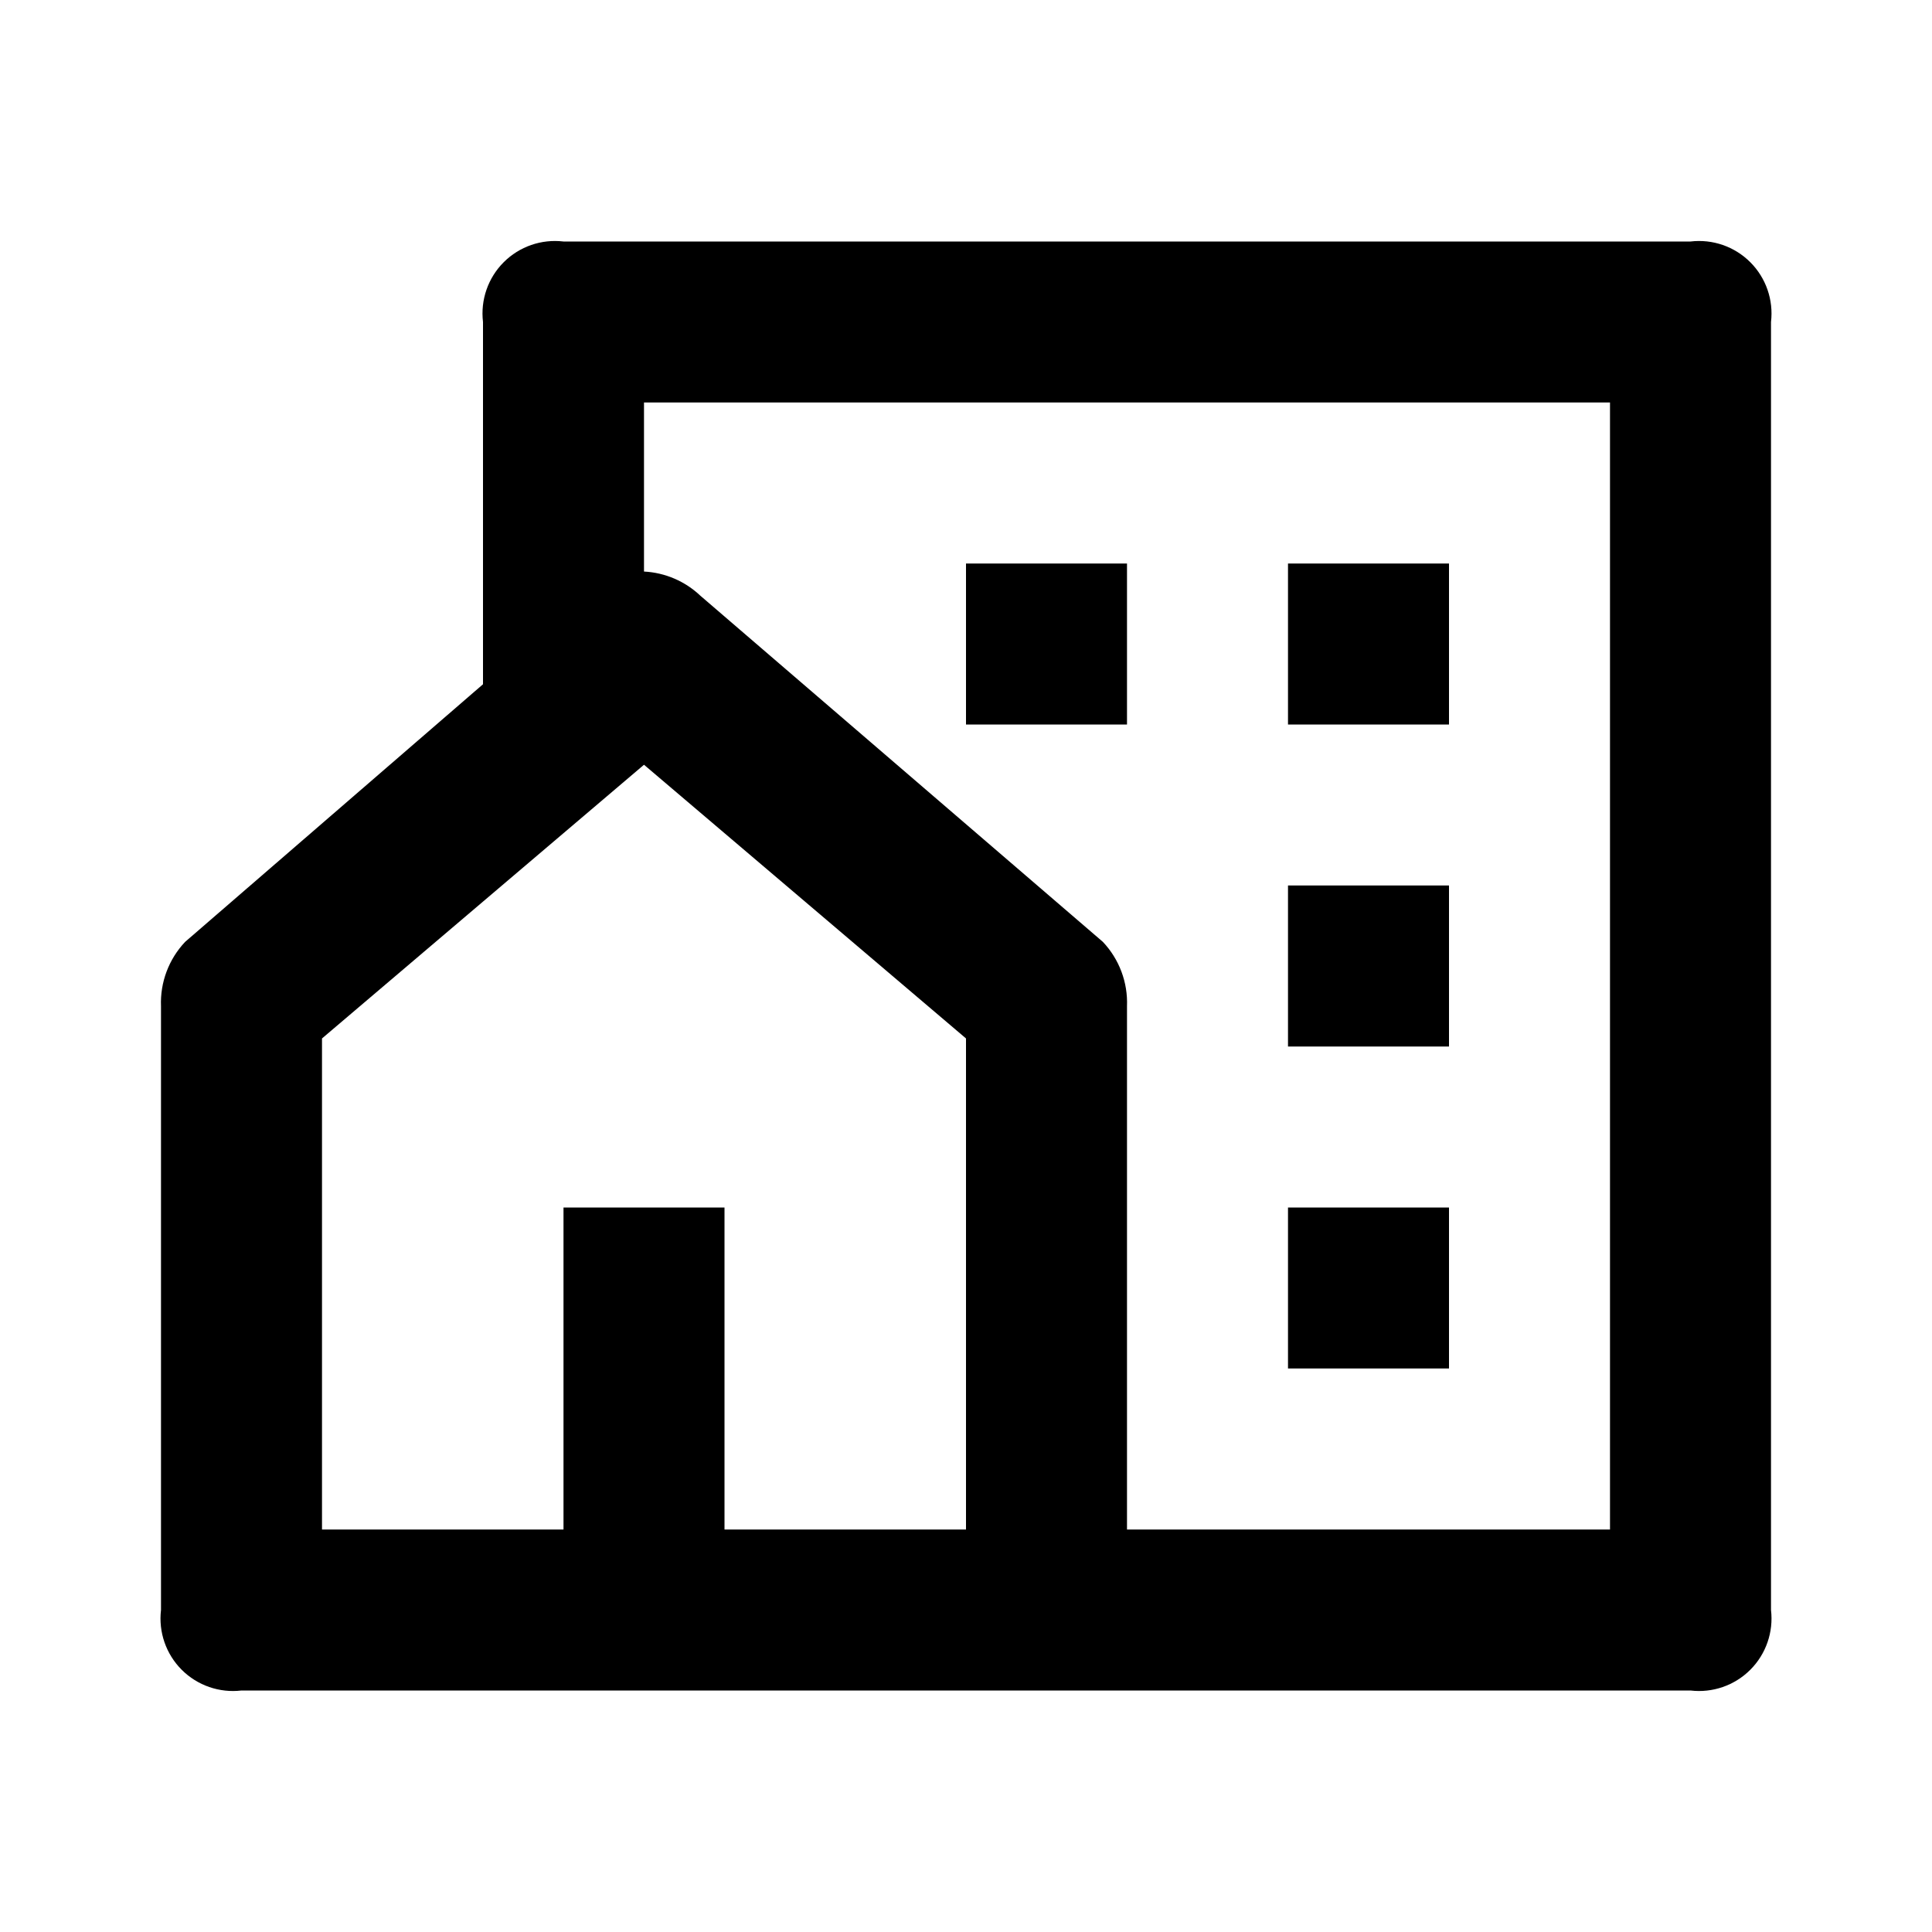
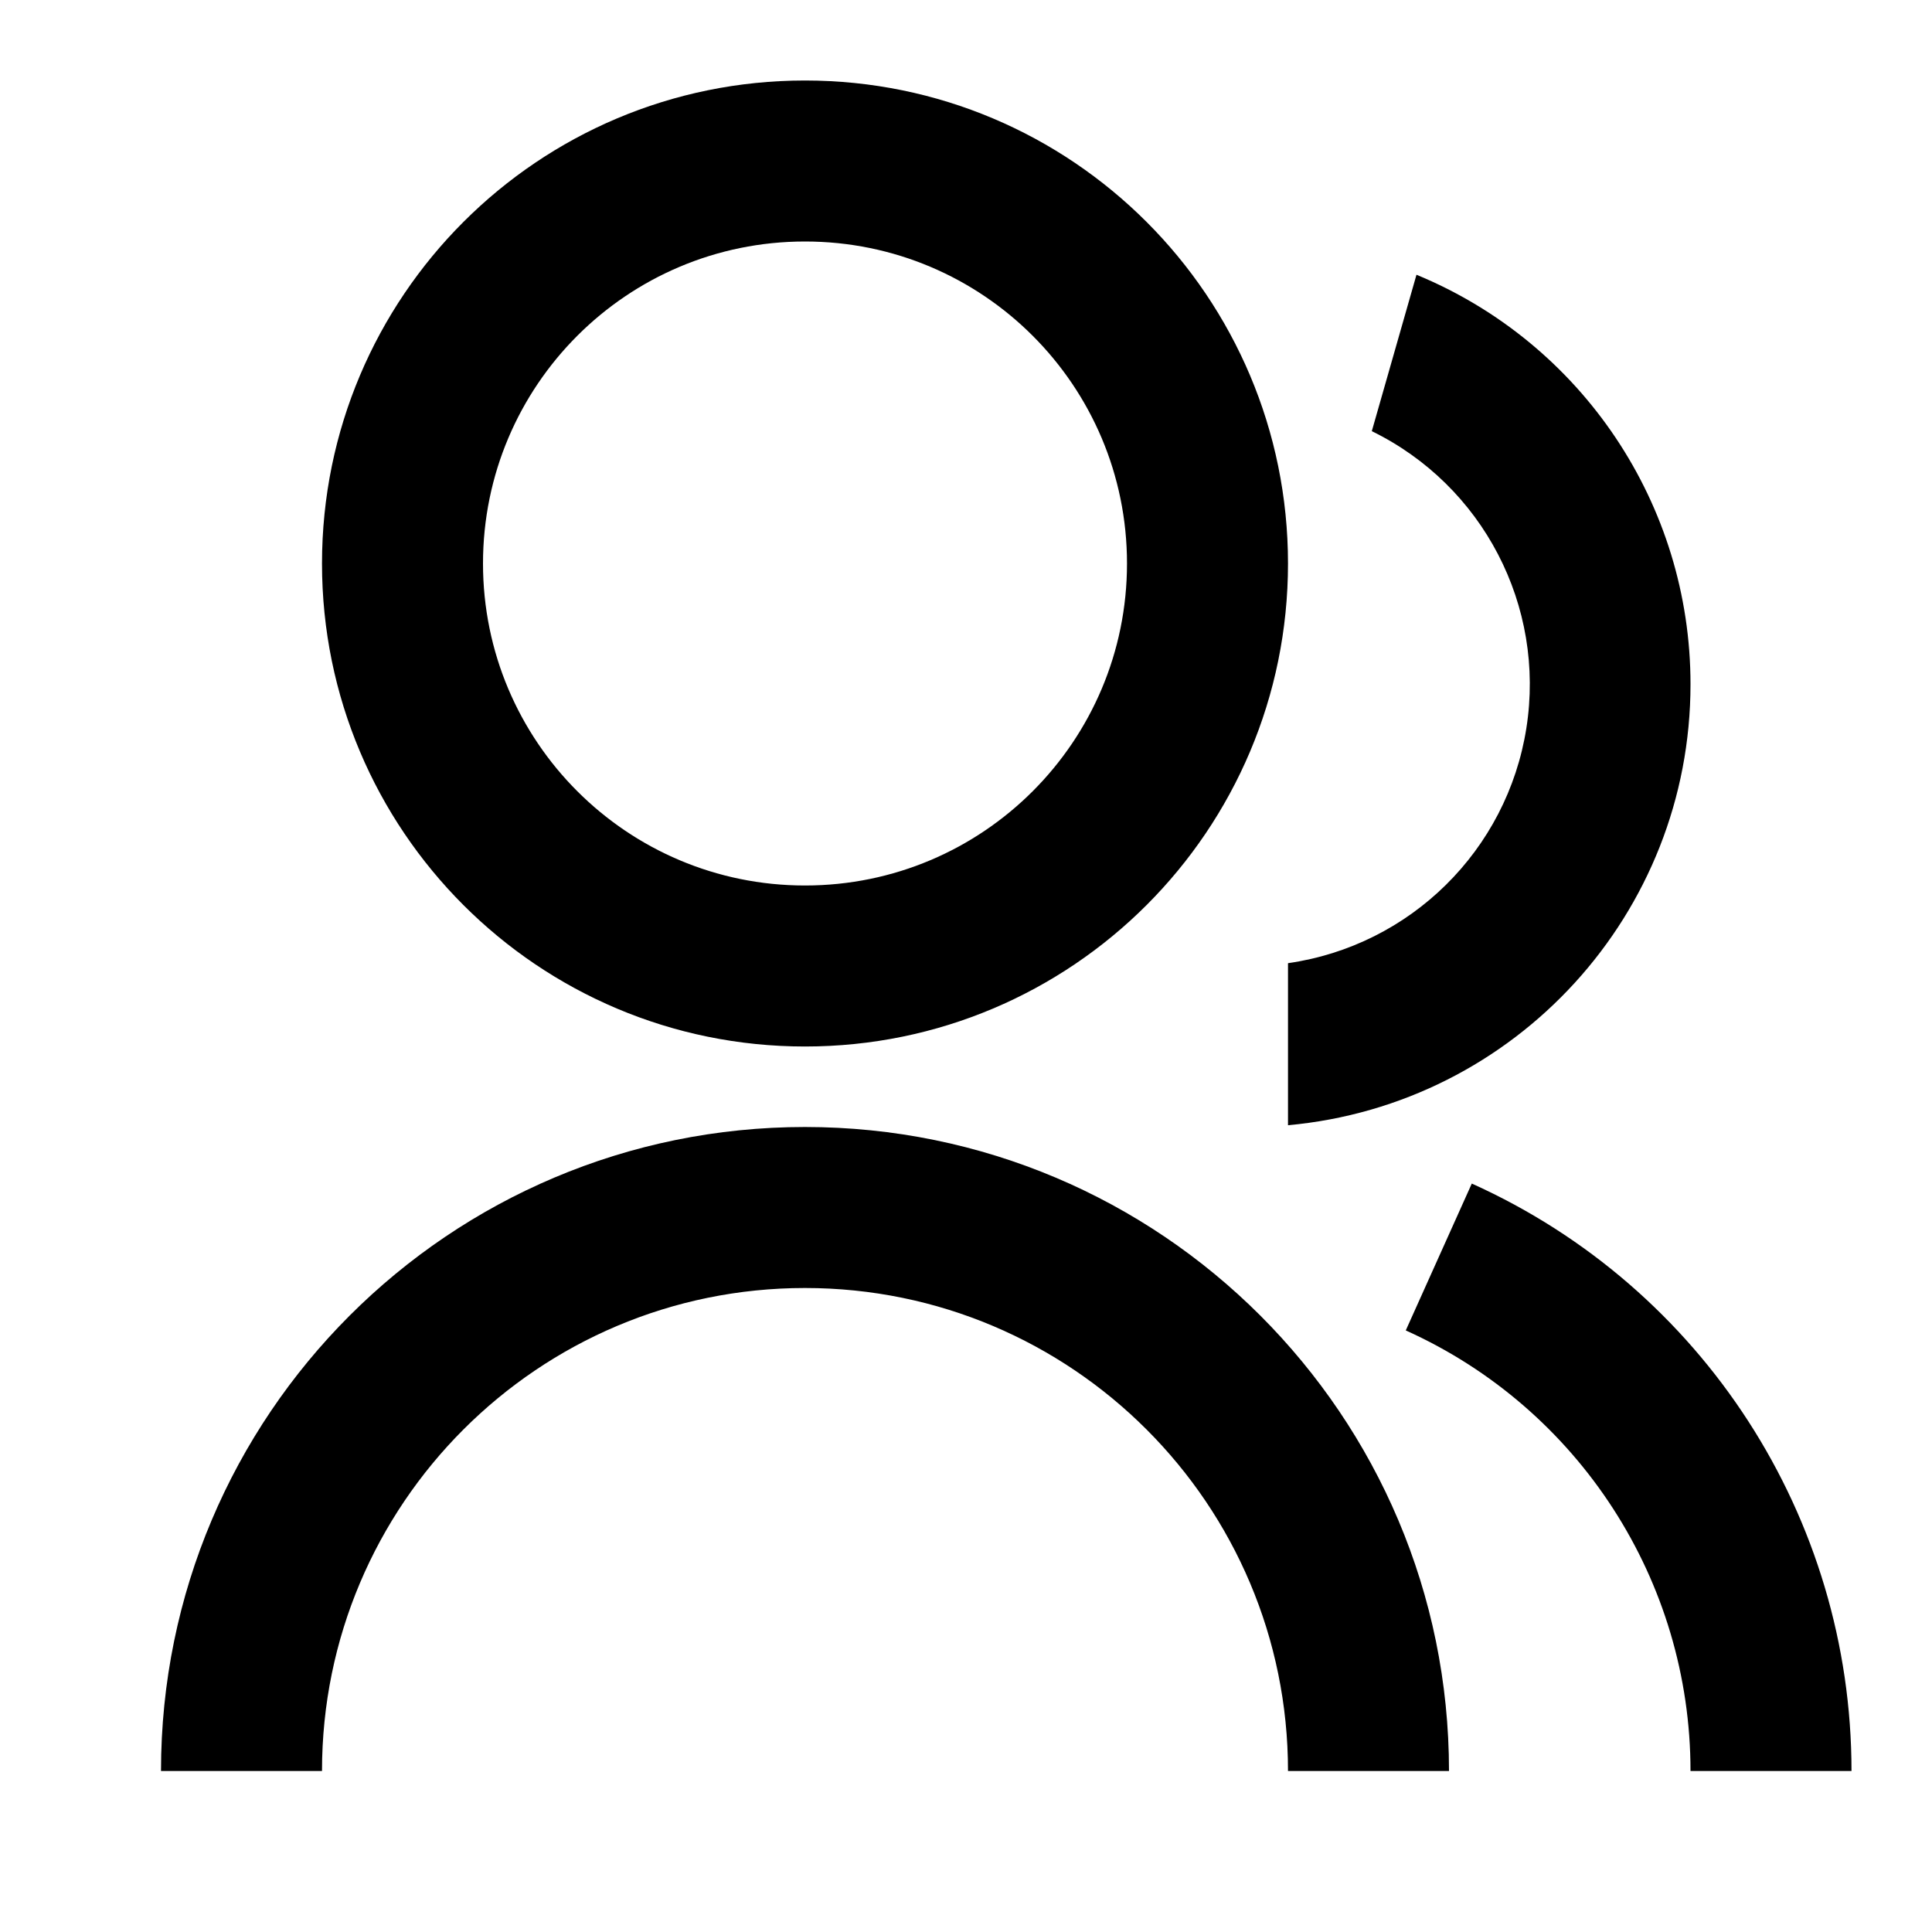
<svg viewBox="0 0 24 24">
-   <path d="M21,21H3a.9.9,0,0,1-1-1V12.5a1.1,1.1,0,0,1,.3-.8L6,8.5V4A.9.9,0,0,1,7,3H21a.9.9,0,0,1,1,1V20A.9.9,0,0,1,21,21ZM9,19h3V12.9L8,9.5,4,12.9V19H7V15H9Zm5,0h6V5H8V7.1a1.1,1.1,0,0,1,.7.3l5,4.3a1.1,1.1,0,0,1,.3.8Zm2-8h2v2H16Zm0,4h2v2H16Zm0-8h2V9H16ZM12,7h2V9H12Z" />
+   <path d="M2 22a8 8 0 1 1 16 0h-2a6 6 0 1 0-12 0H2zm8-9c-3.315 0-6-2.685-6-6s2.685-6 6-6 6 2.685 6 6-2.685 6-6 6zm0-2c2.21 0 4-1.79 4-4s-1.79-4-4-4-4 1.79-4 4 1.79 4 4 4zm8.284 3.703A8.002 8.002 0 0 1 23 22h-2a6.001 6.001 0 0 0-3.537-5.473l.82-1.824zm-.688-11.29A5.5 5.5 0 0 1 21 8.5a5.499 5.499 0 0 1-5 5.478v-2.013a3.5 3.5 0 0 0 1.041-6.609l.555-1.943z" />
</svg>
